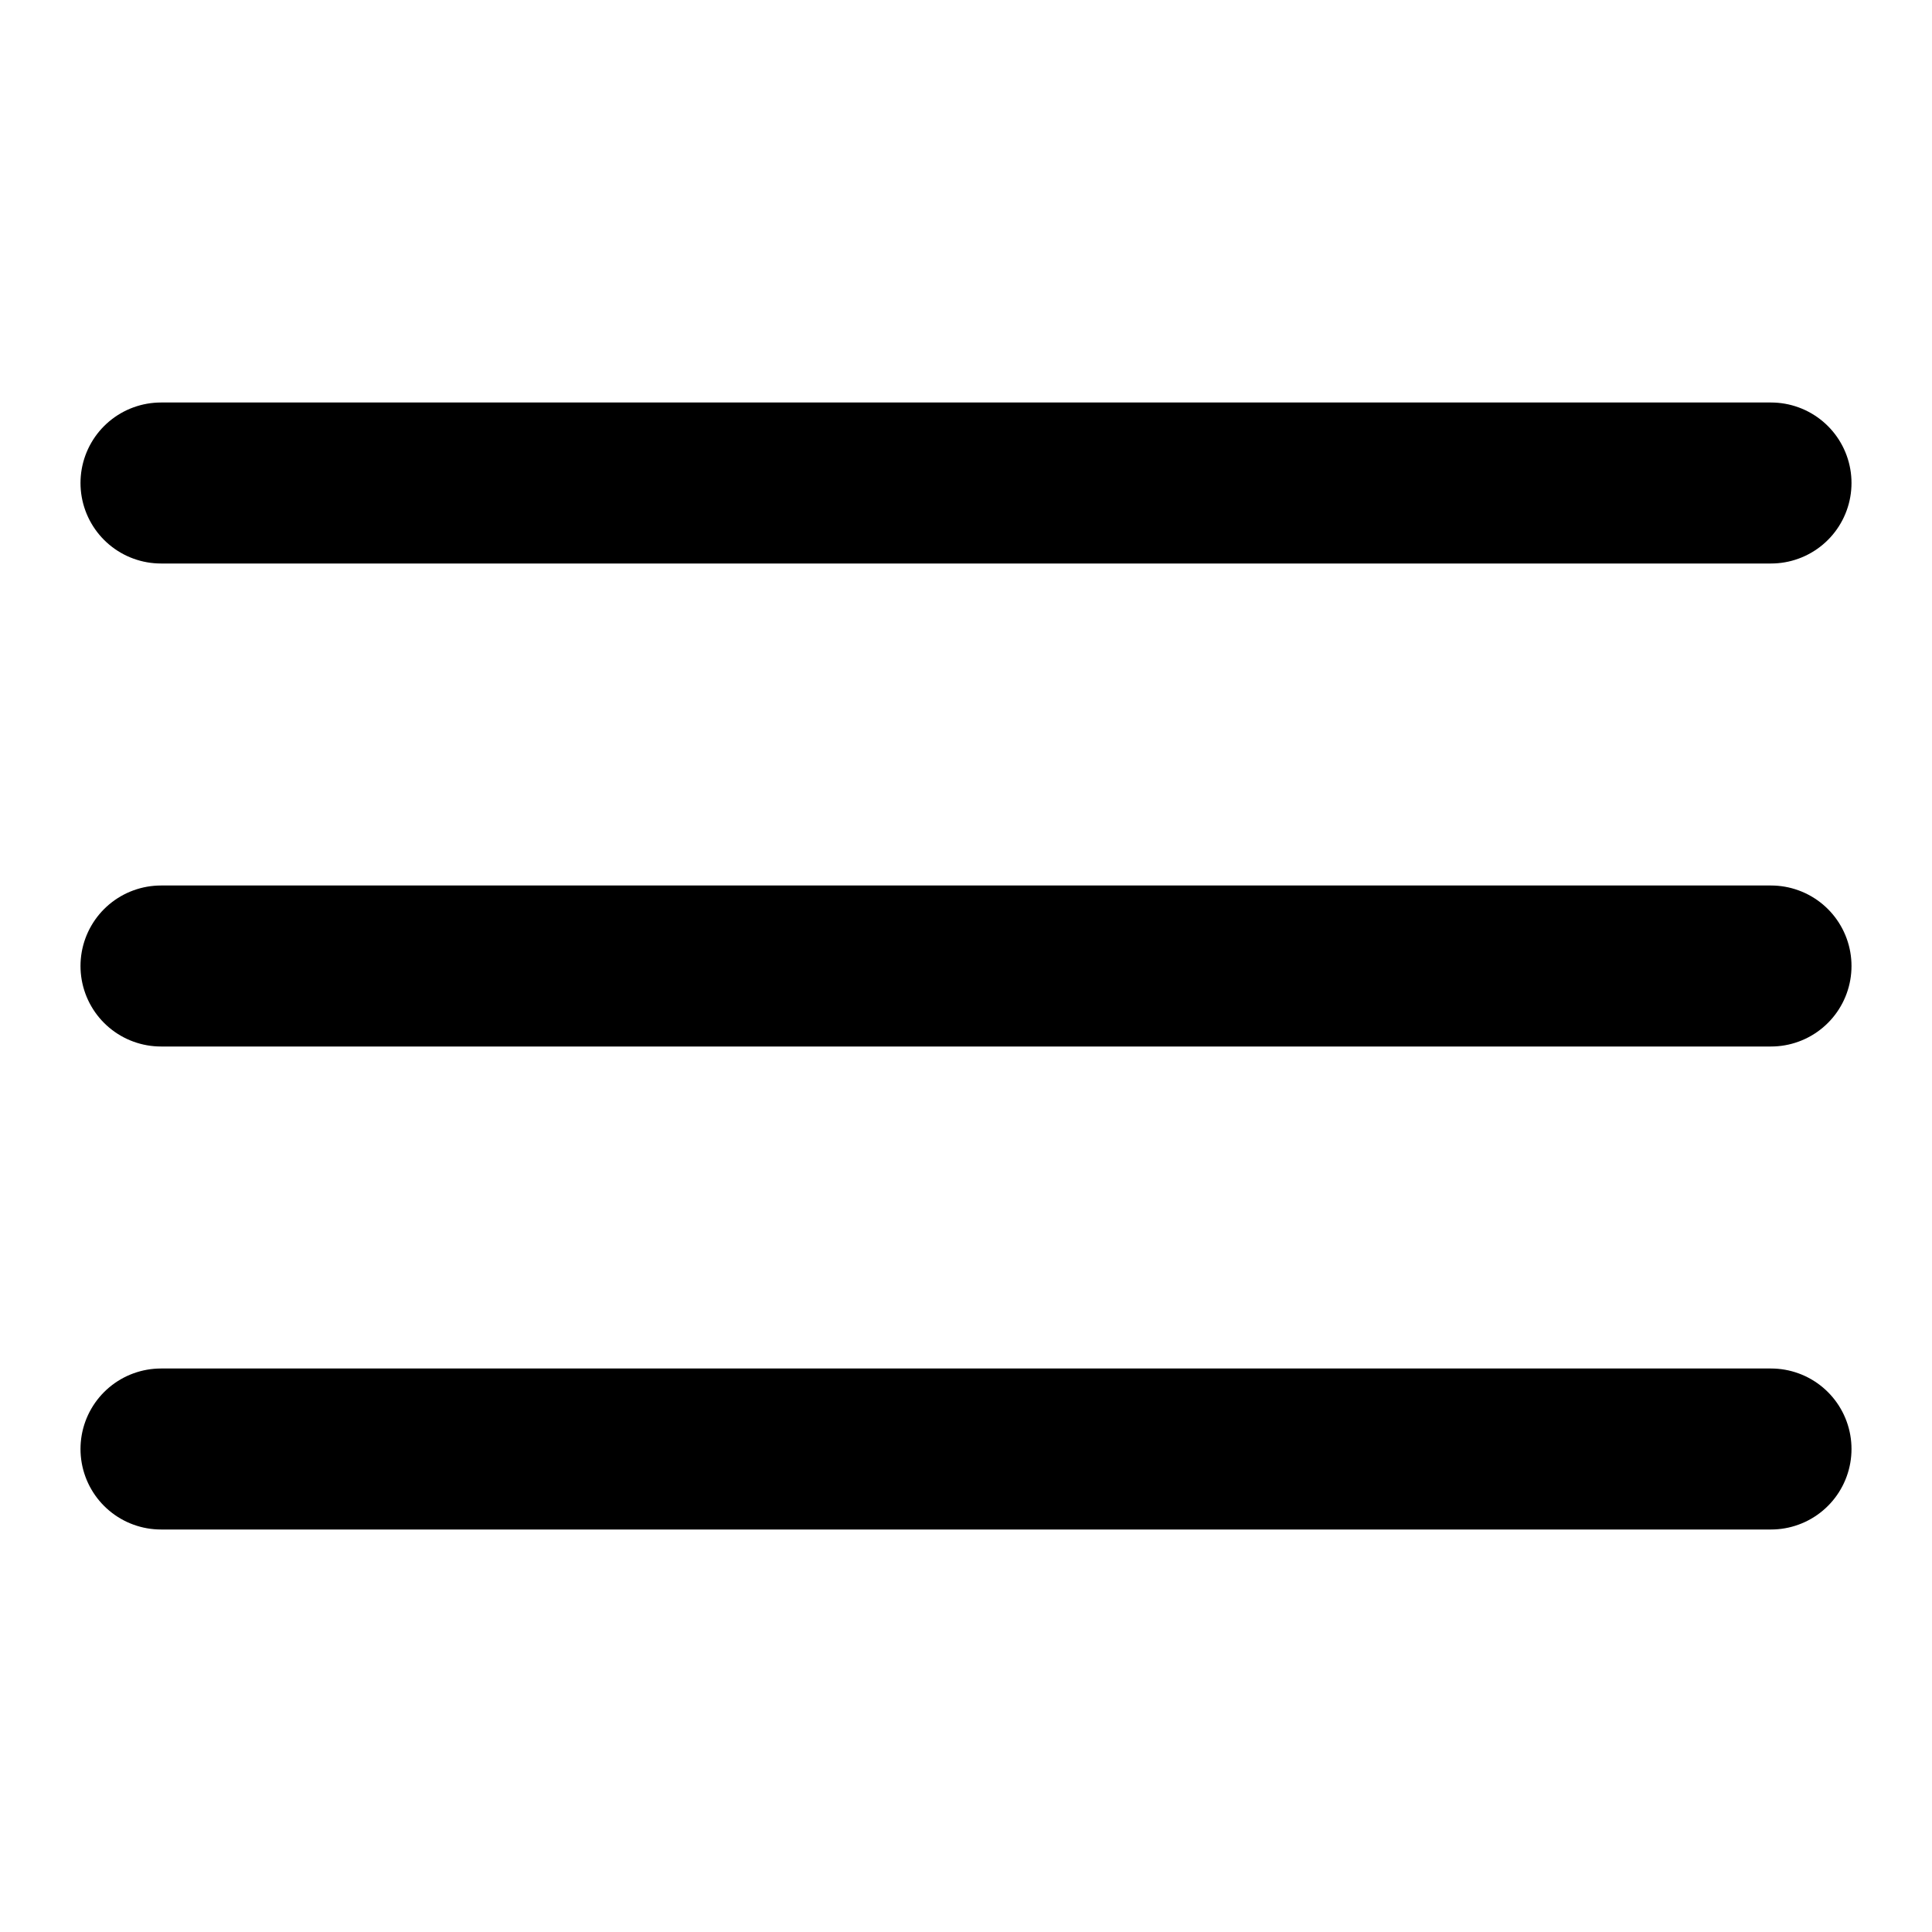
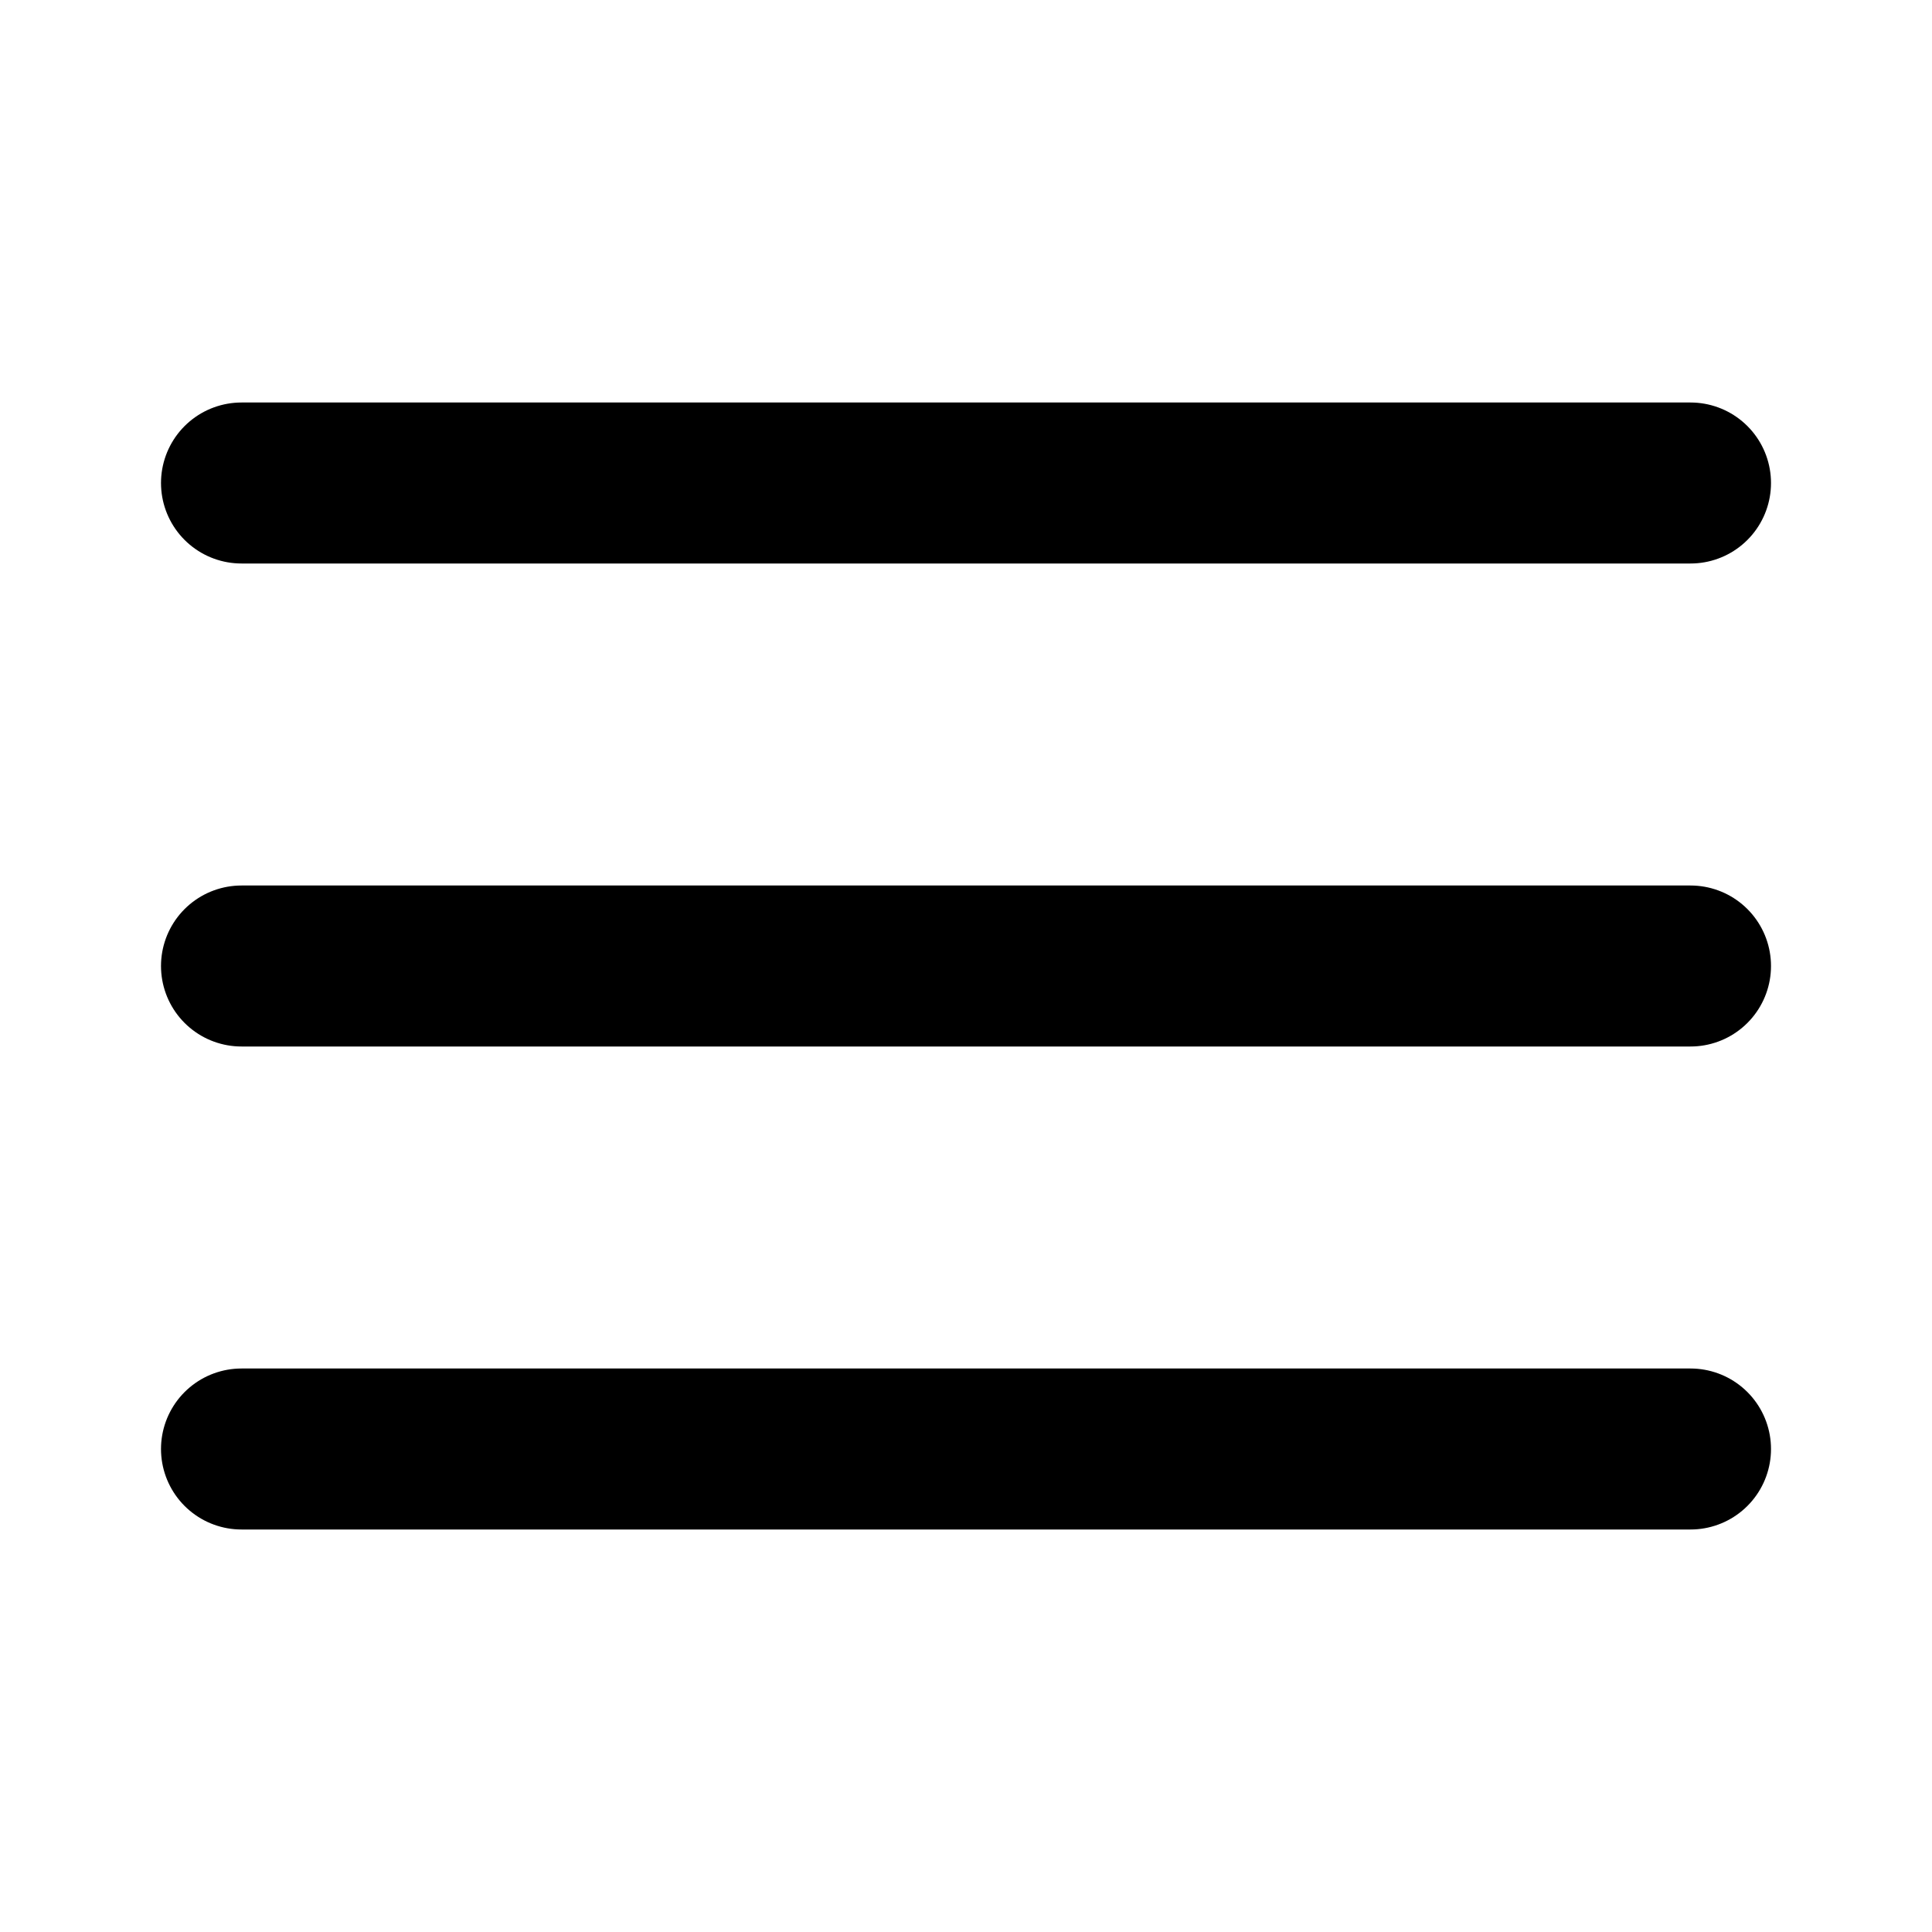
<svg xmlns="http://www.w3.org/2000/svg" width="24" height="24" viewBox="0 0 24 24" fill="none">
-   <path d="M2 6H12H22M2 12H22M2 18H22" stroke="black" stroke-width="2" stroke-linecap="round" />
+   <path d="M3 6H12H21M3 12H21M3 18H21" stroke="black" stroke-width="2" stroke-linecap="round" />
</svg>
